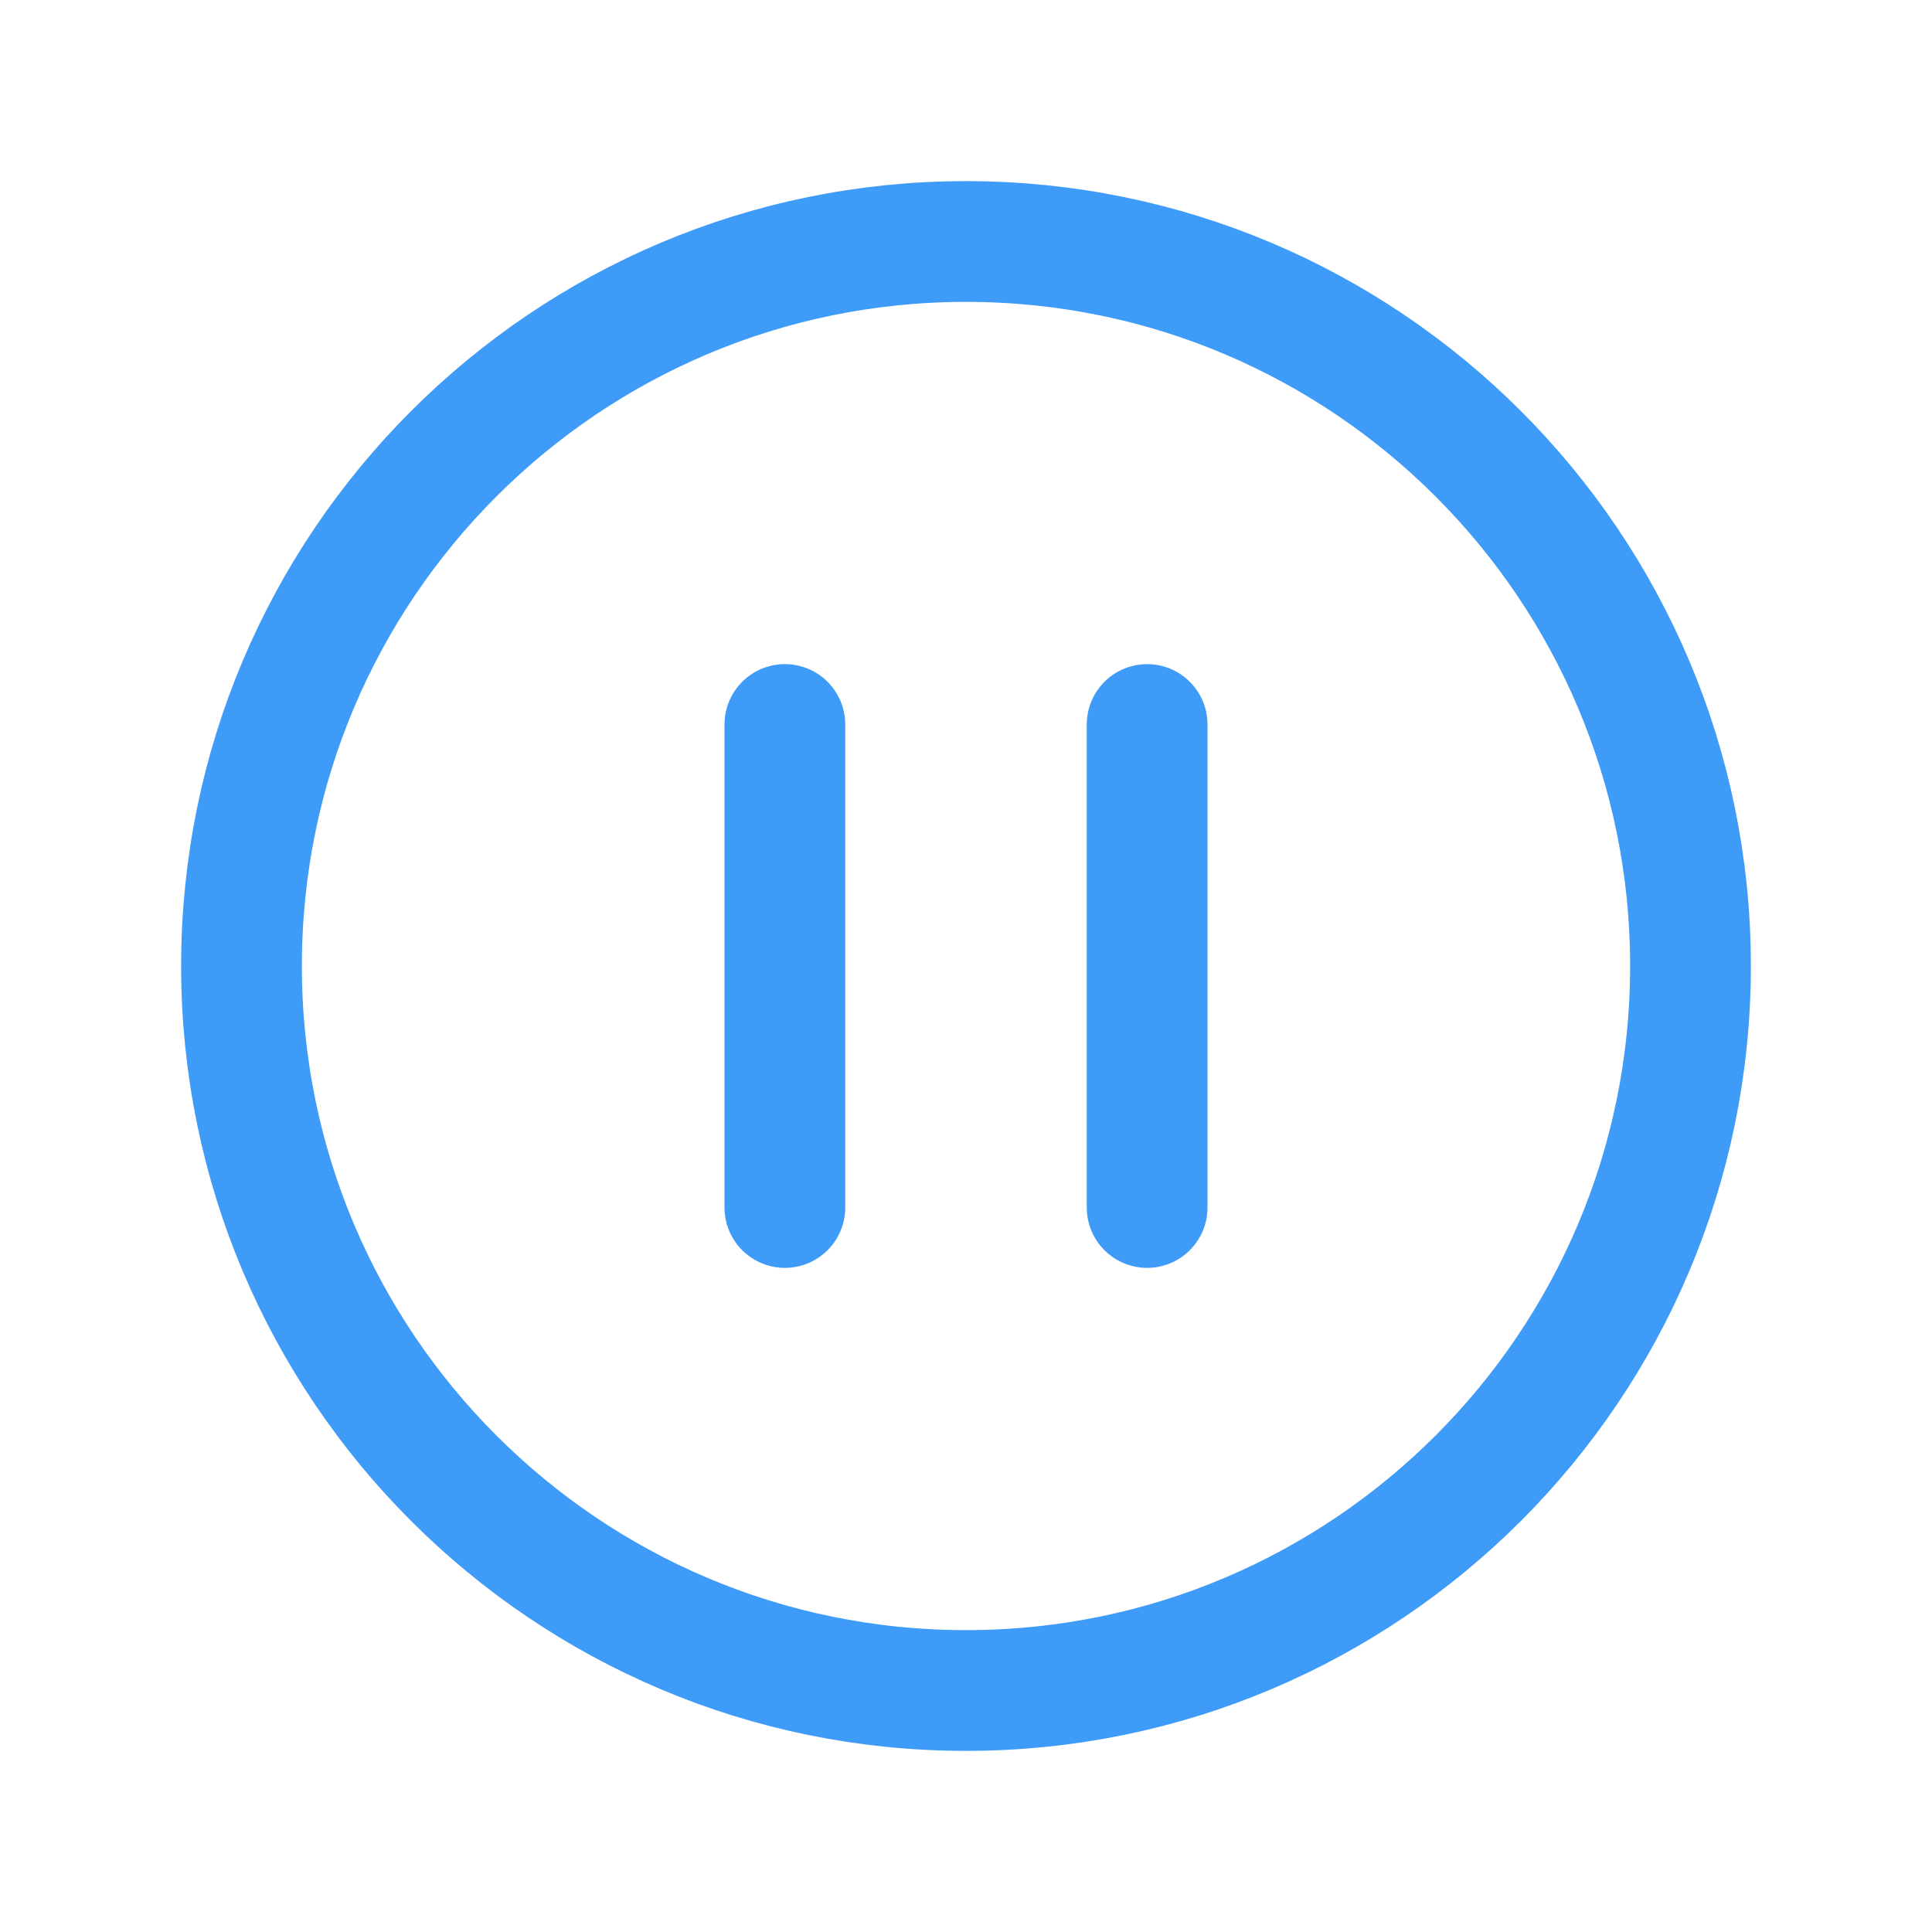
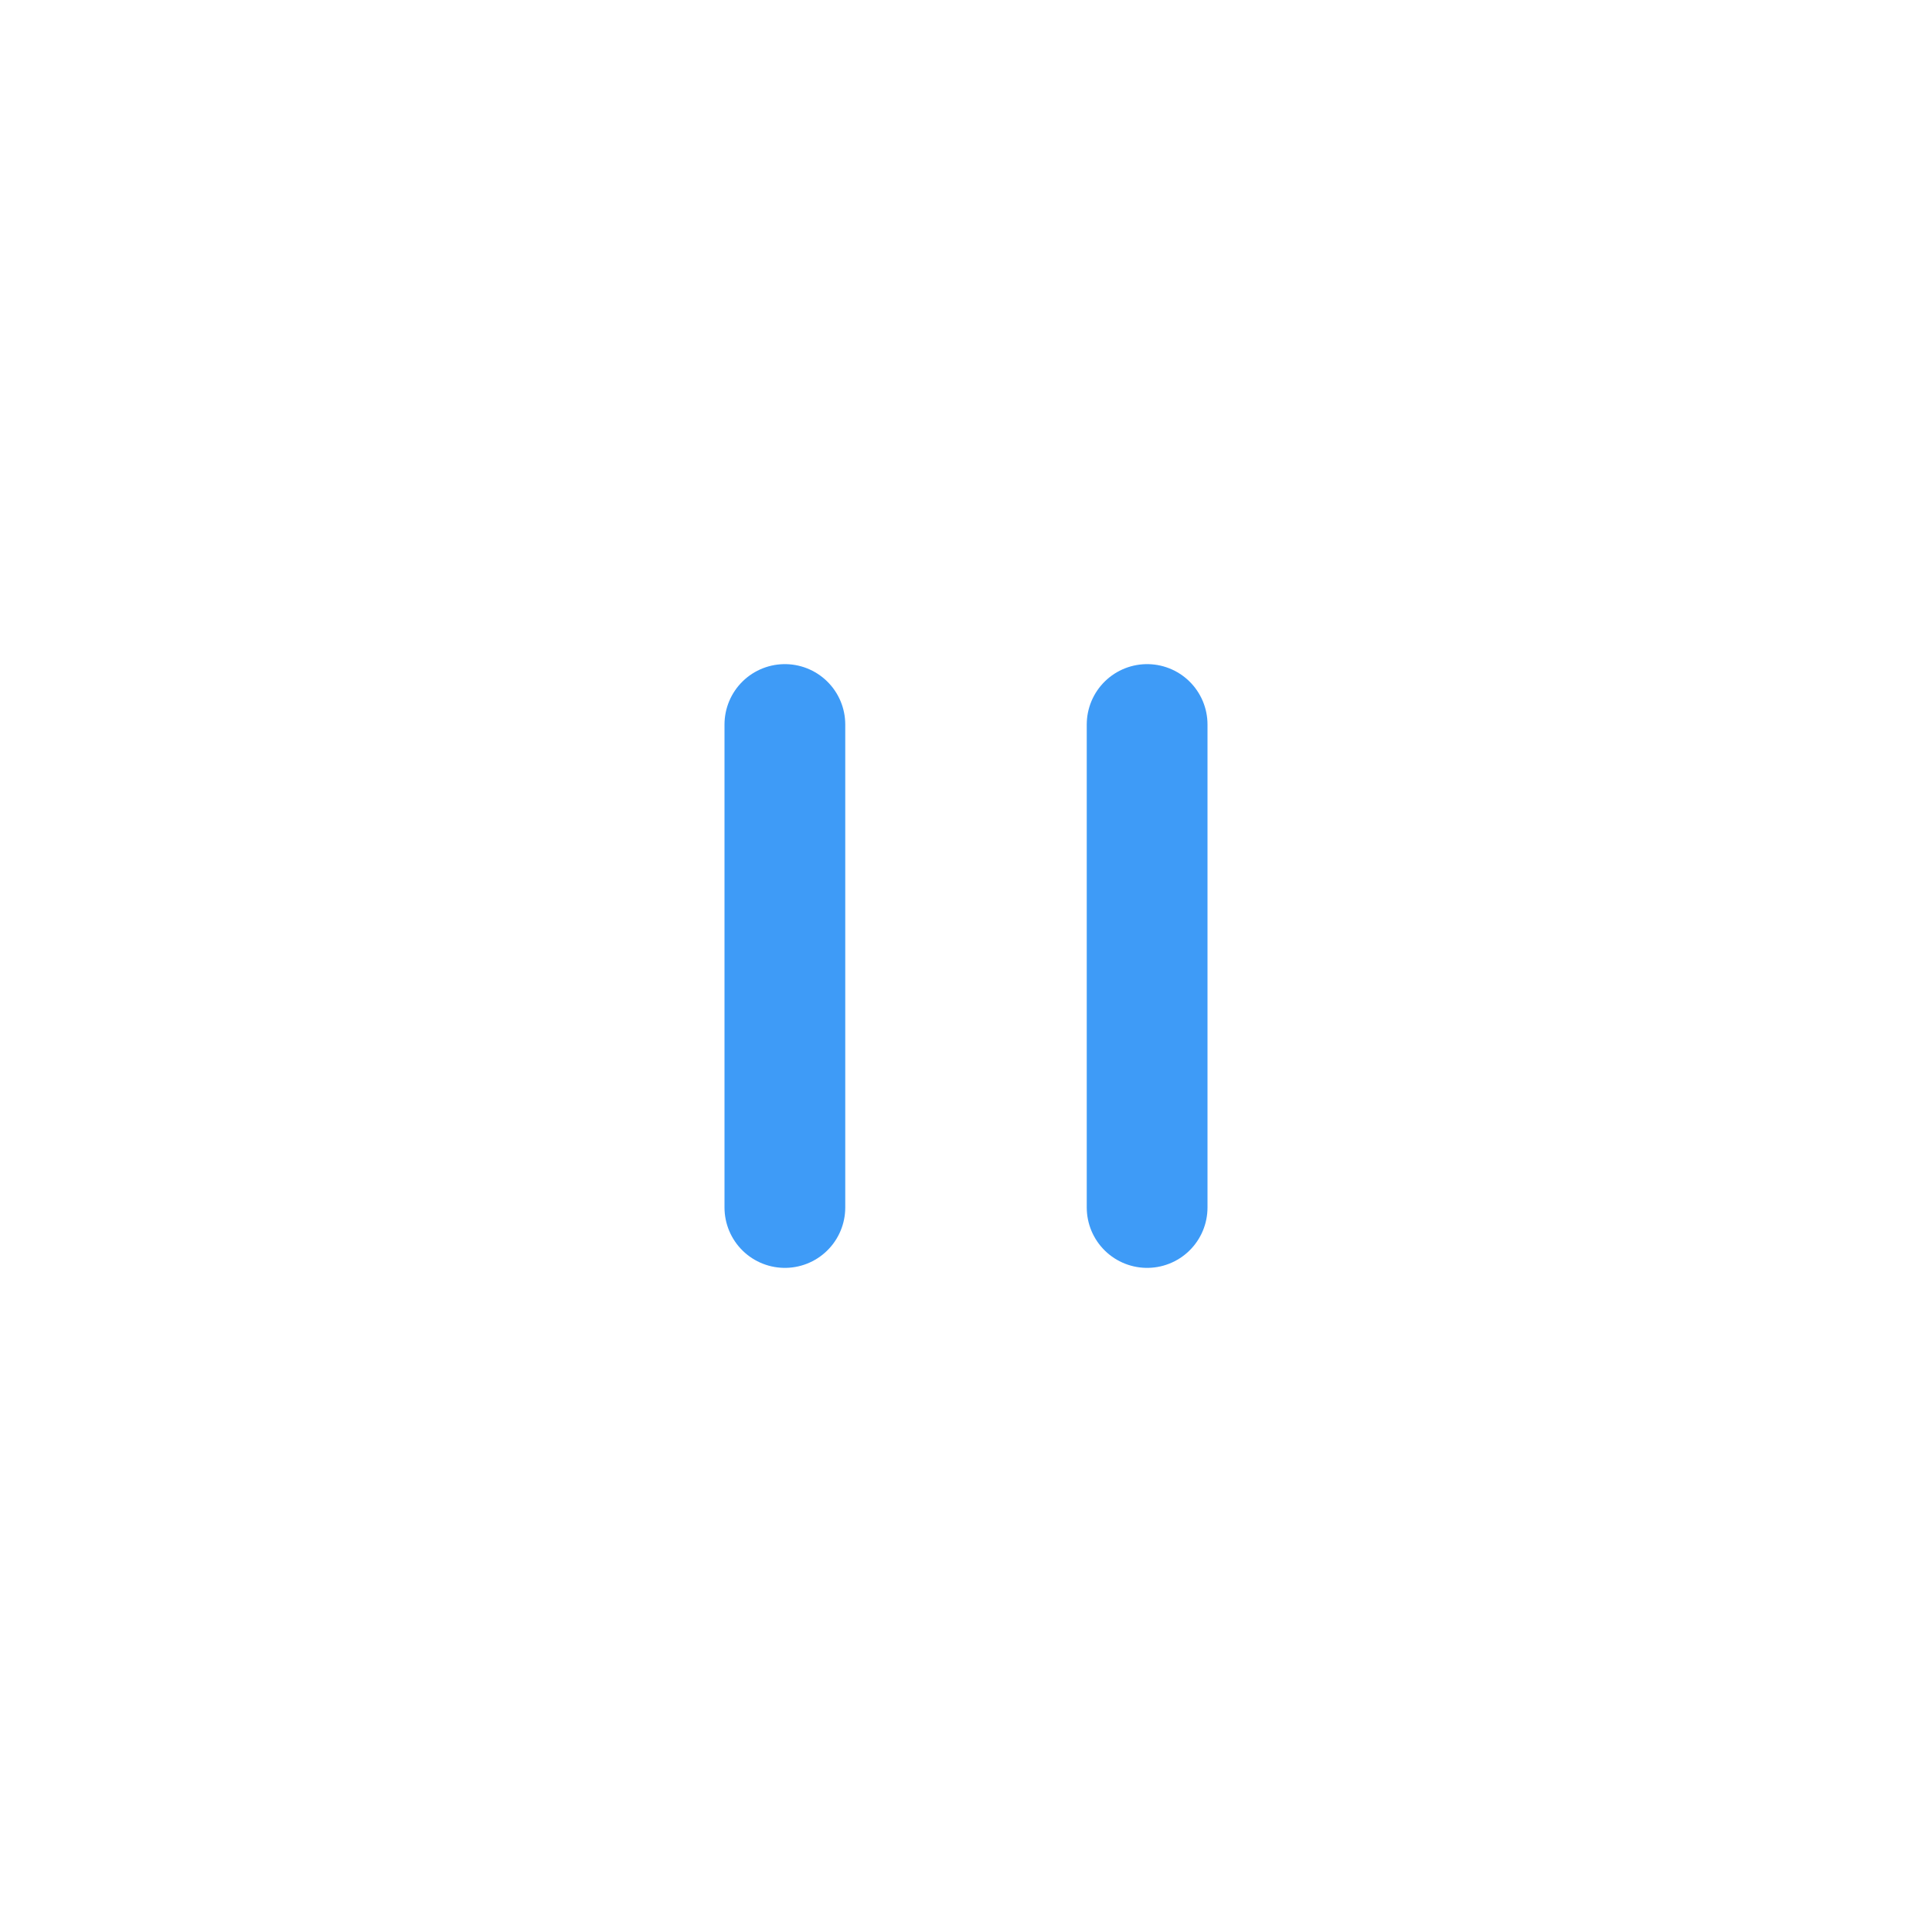
<svg xmlns="http://www.w3.org/2000/svg" class="ionicon" viewBox="0 0 512 512">
-   <path d="M448 256c0-106-86-192-192-192S64 150 64 256s86 192 192 192 192-86 192-192z" fill="none" stroke="#3e9bf7" stroke-miterlimit="10" stroke-width="32" />
+   <path d="M448 256c0-106-86-192-192-192S64 150 64 256s86 192 192 192 192-86 192-192z" fill="none" stroke="none" stroke-miterlimit="10" stroke-width="32" />
  <path fill="none" stroke="#3e9bf7" stroke-linecap="round" stroke-miterlimit="10" stroke-width="32" d="M208 192v128M304 192v128" />
</svg>
